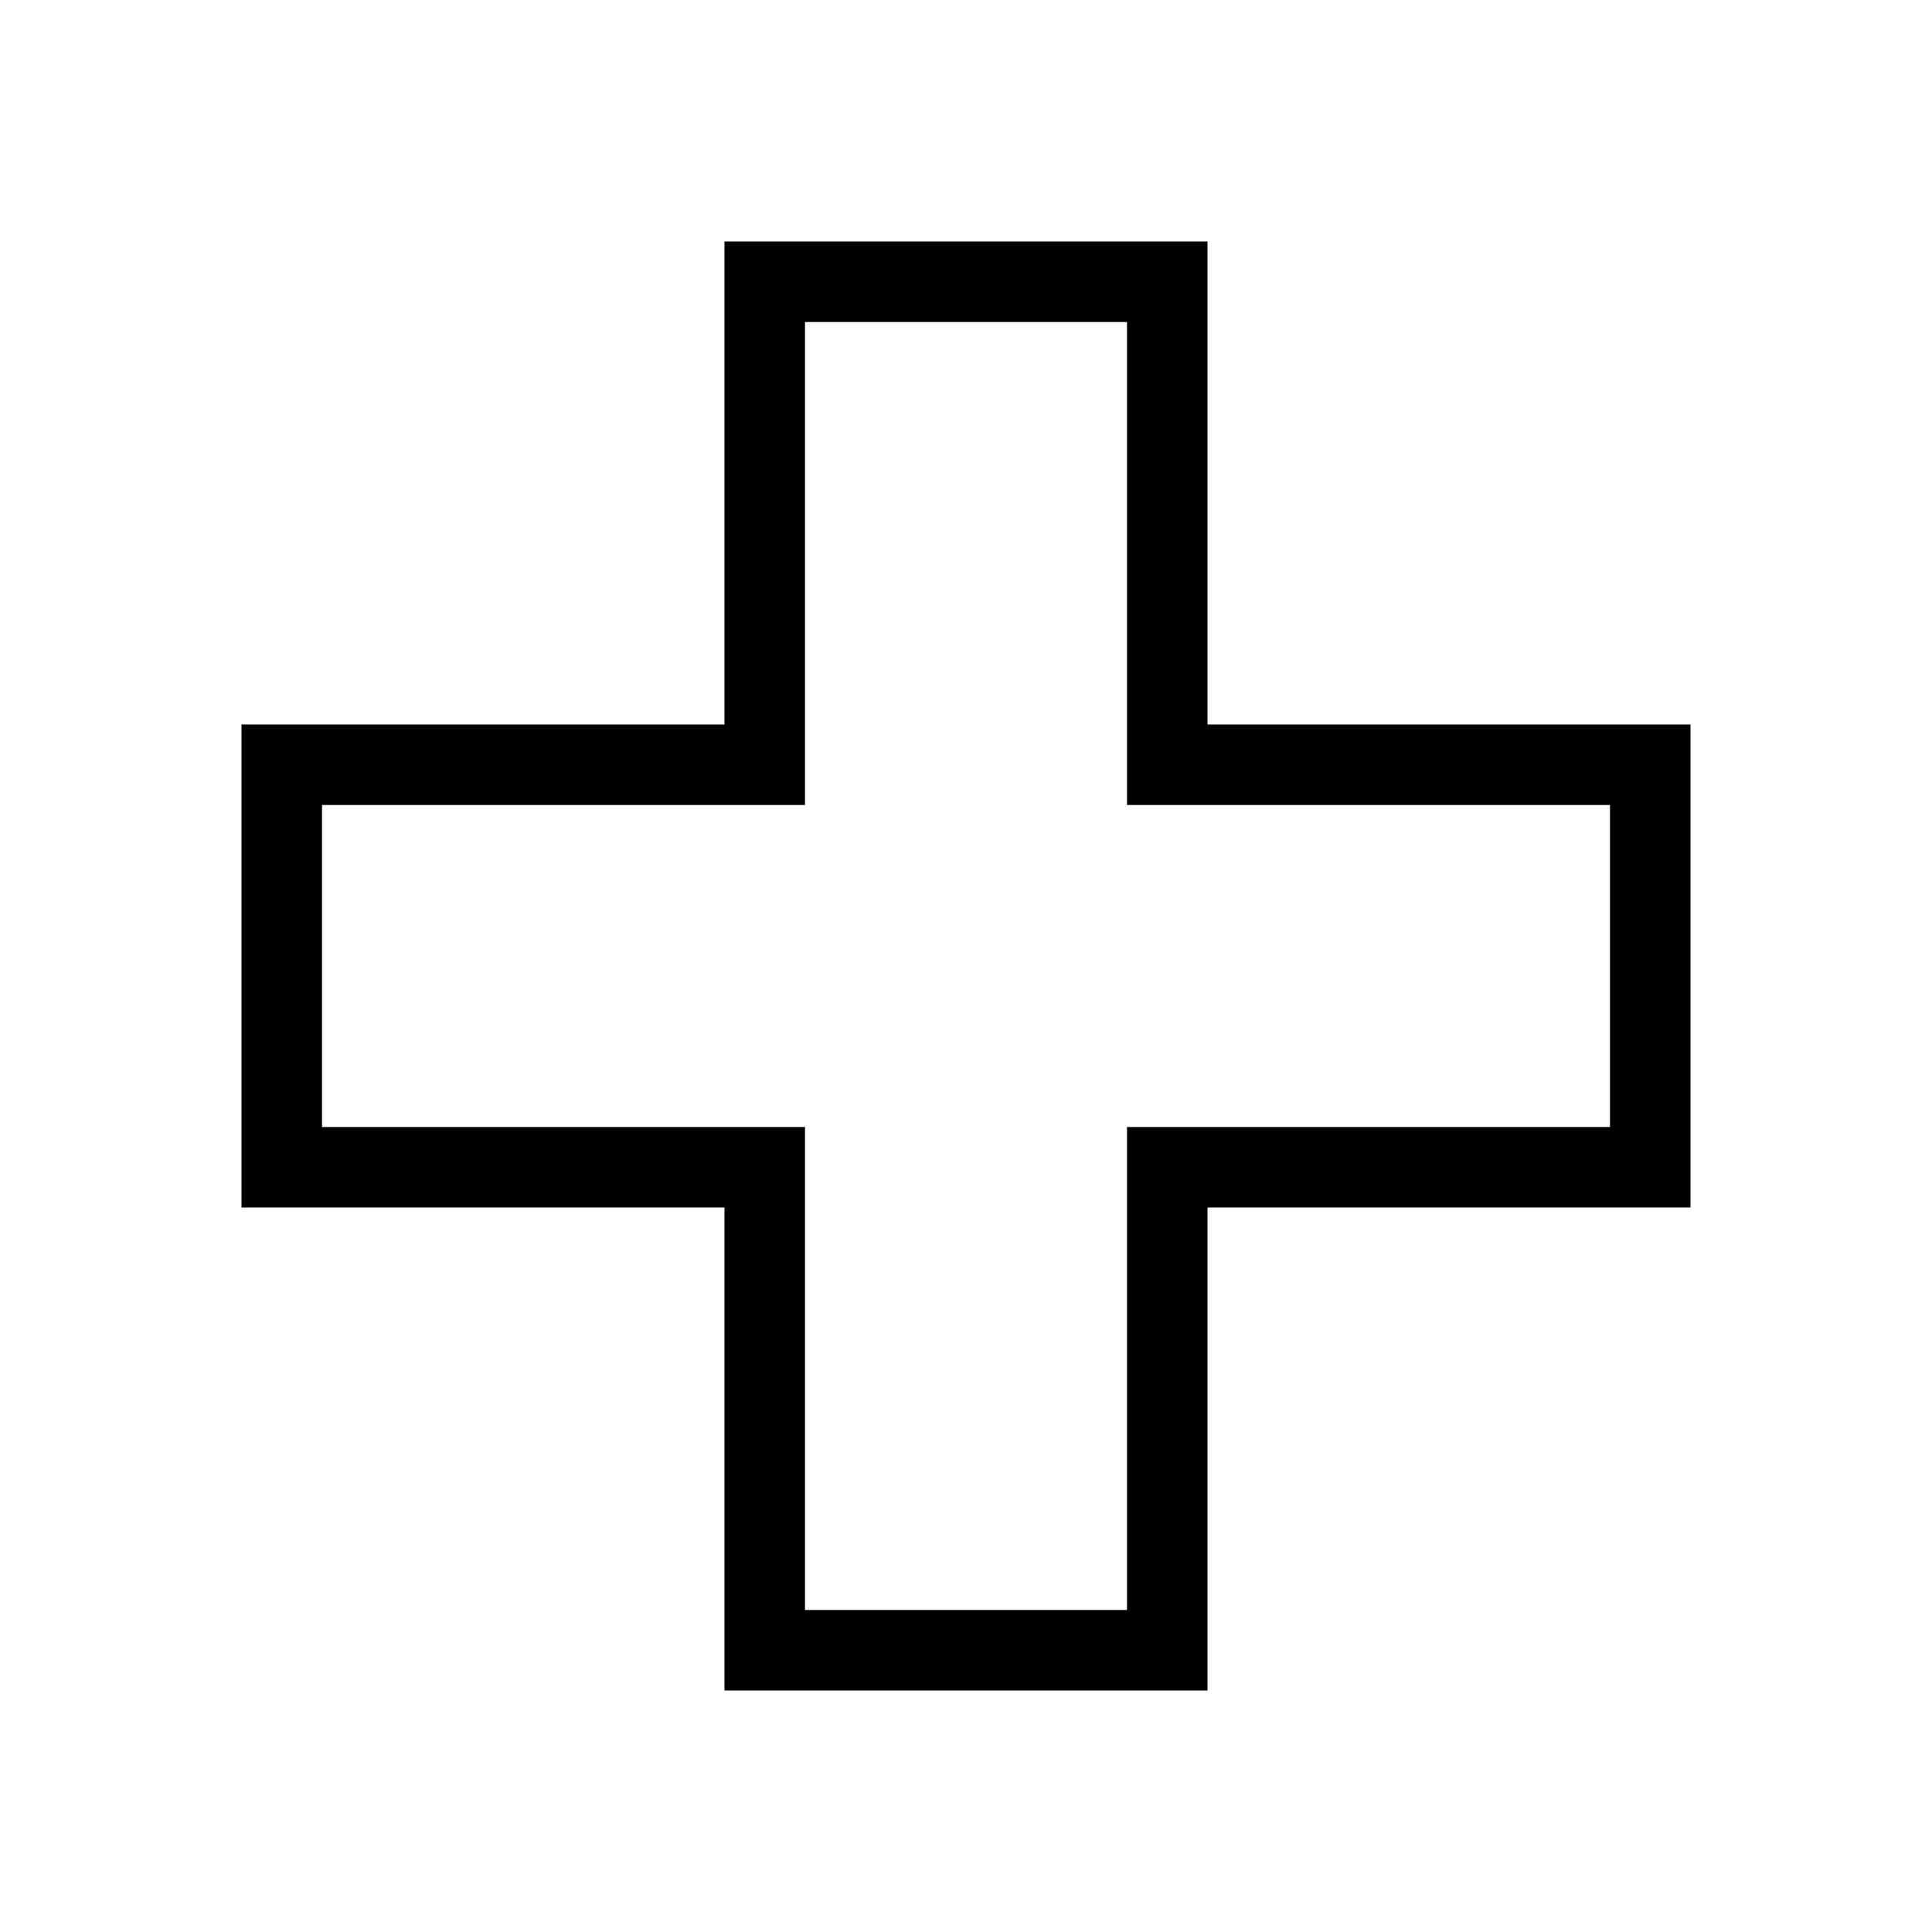
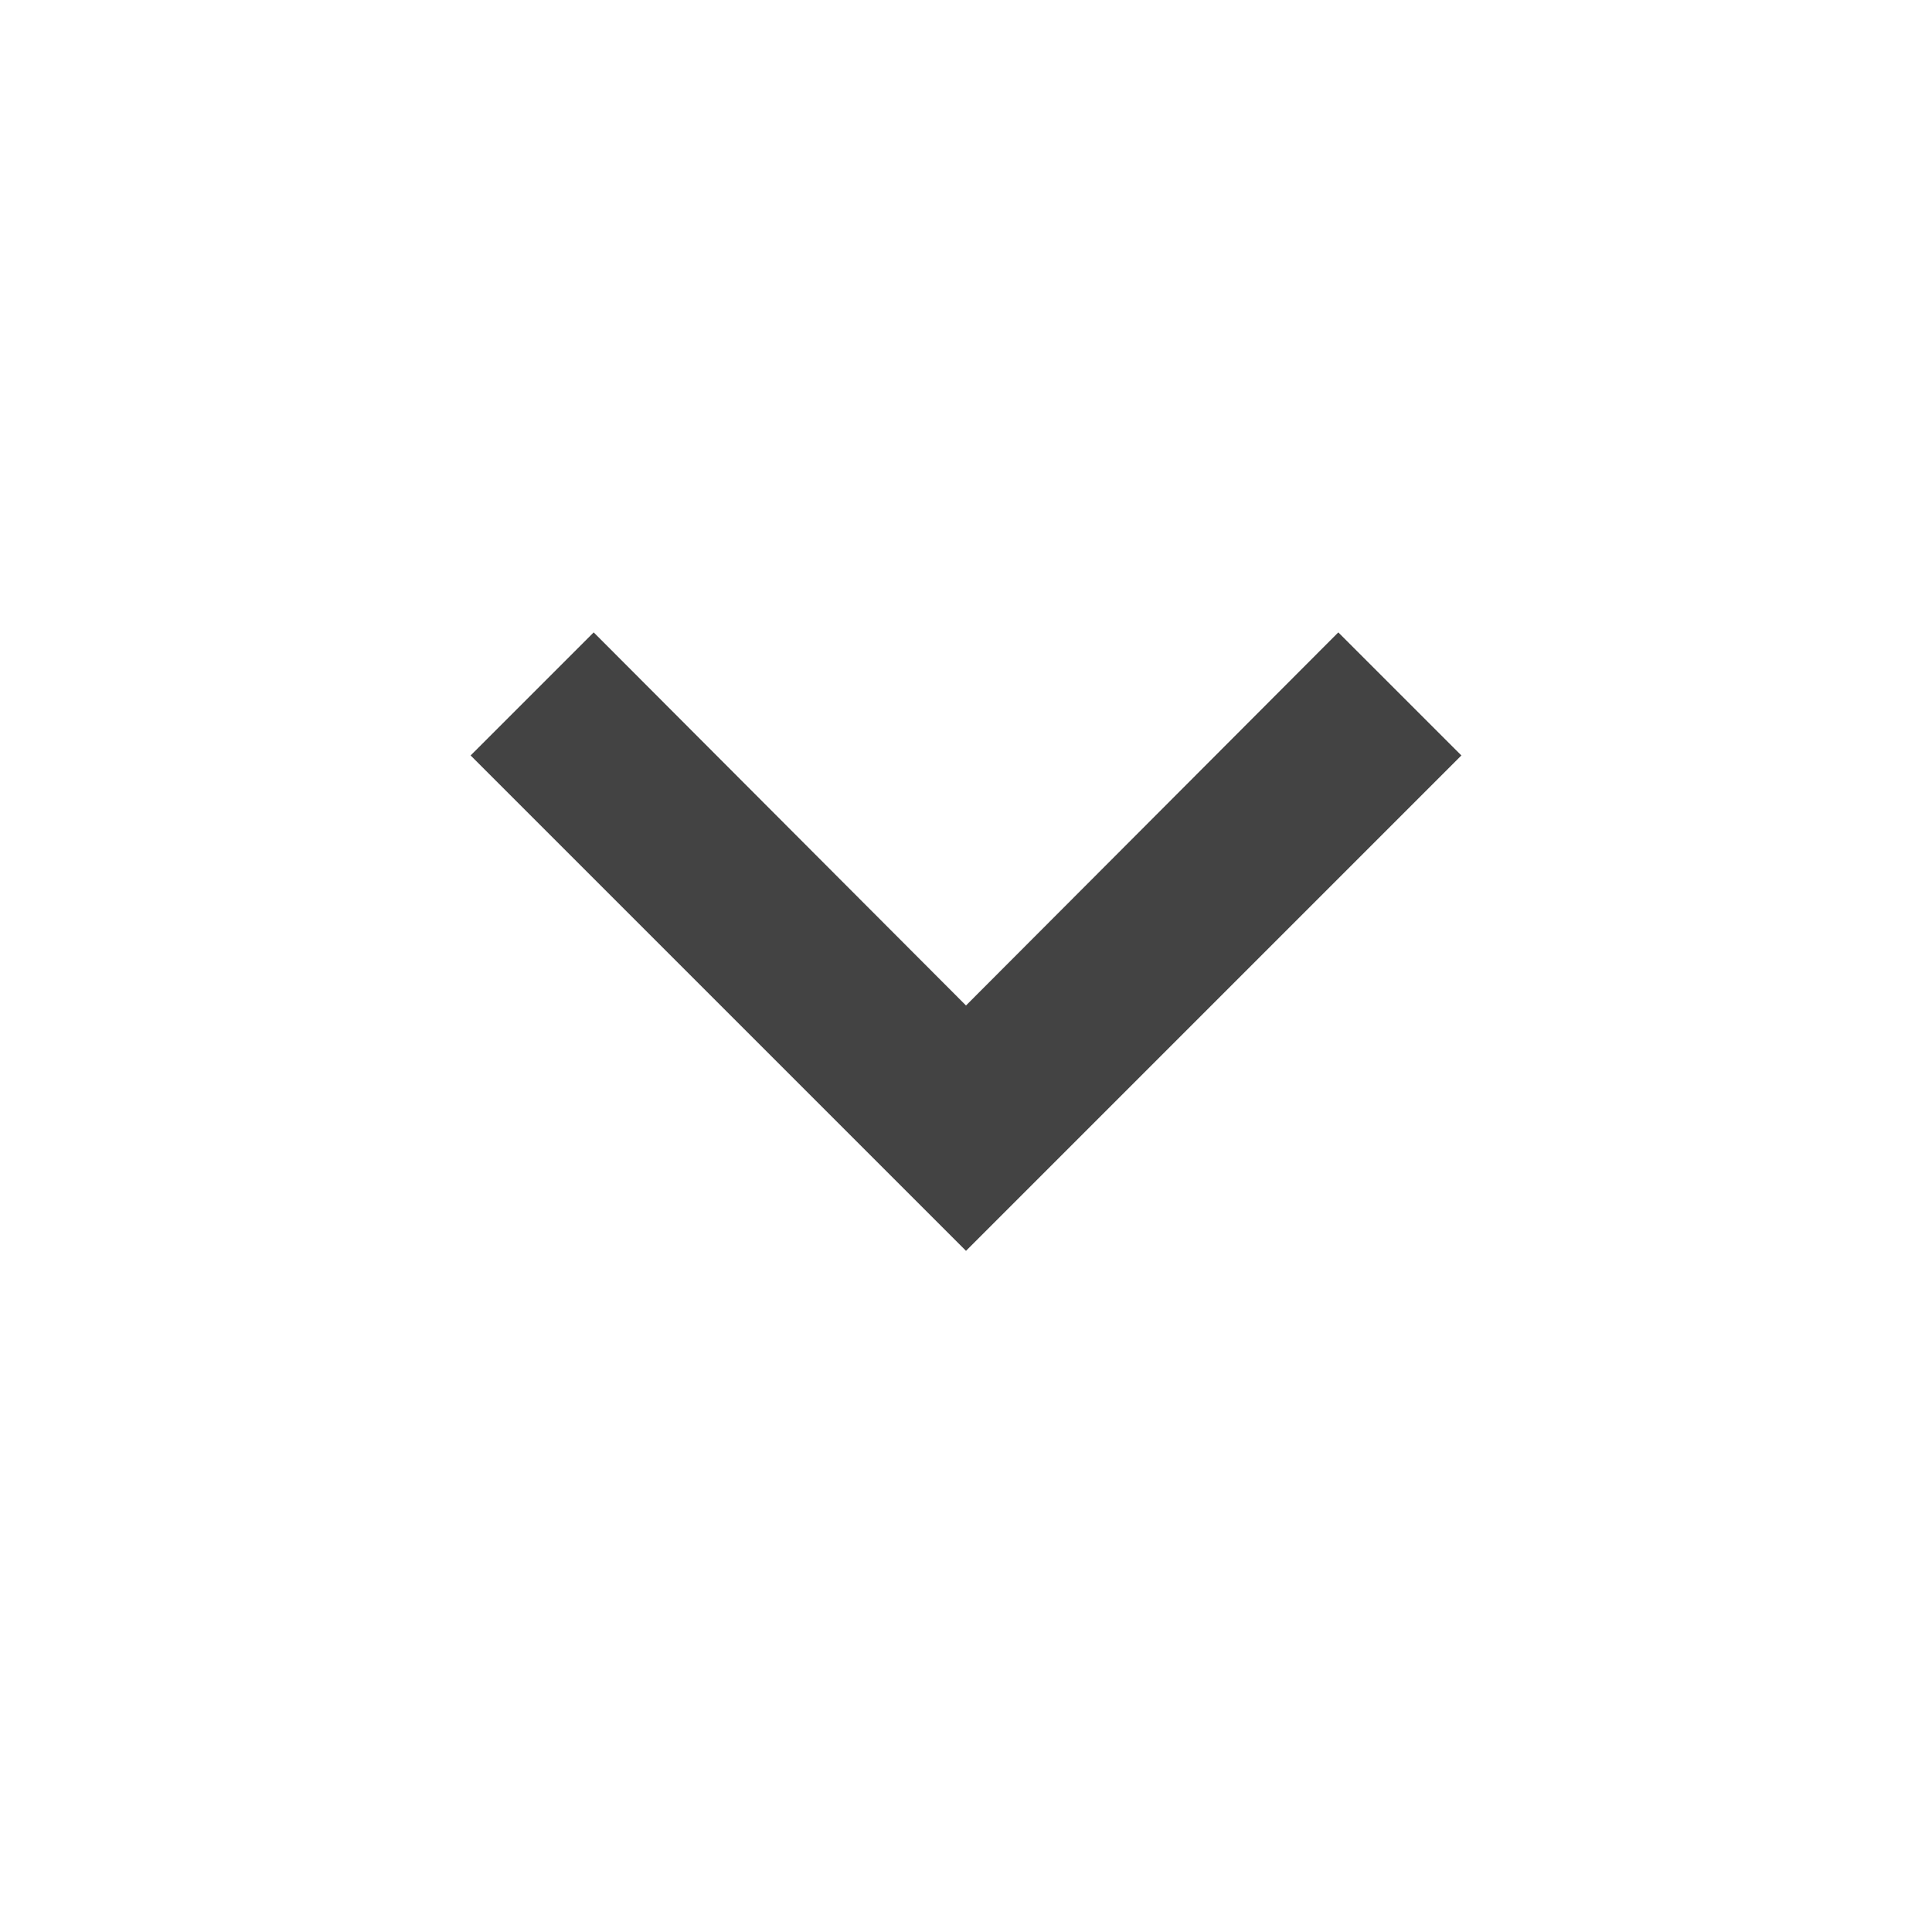
- <svg xmlns="http://www.w3.org/2000/svg" version="1.1" width="48" height="48" viewBox="0 0 48 48" enable-background="new 0 0 24.00 24.00" xml:space="preserve" id="svg4">
-   <defs id="defs8" />
-   <path id="rect1229" style="fill:none;stroke:#000000;stroke-width:2;stroke-opacity:1" d="M 19,7 V 19 H 7 V 29 H 19 V 41 H 29 V 29 H 41 V 19 H 29 V 7 Z" />
+ <svg xmlns="http://www.w3.org/2000/svg" height="24px" viewBox="0 -960 960 960" width="24px" fill="#434343">
+   <path d="M480-338.46 233.85-584.62 295-645.77l185 185.39 185-185.39 61.15 61.15L480-338.46Z" />
</svg>
